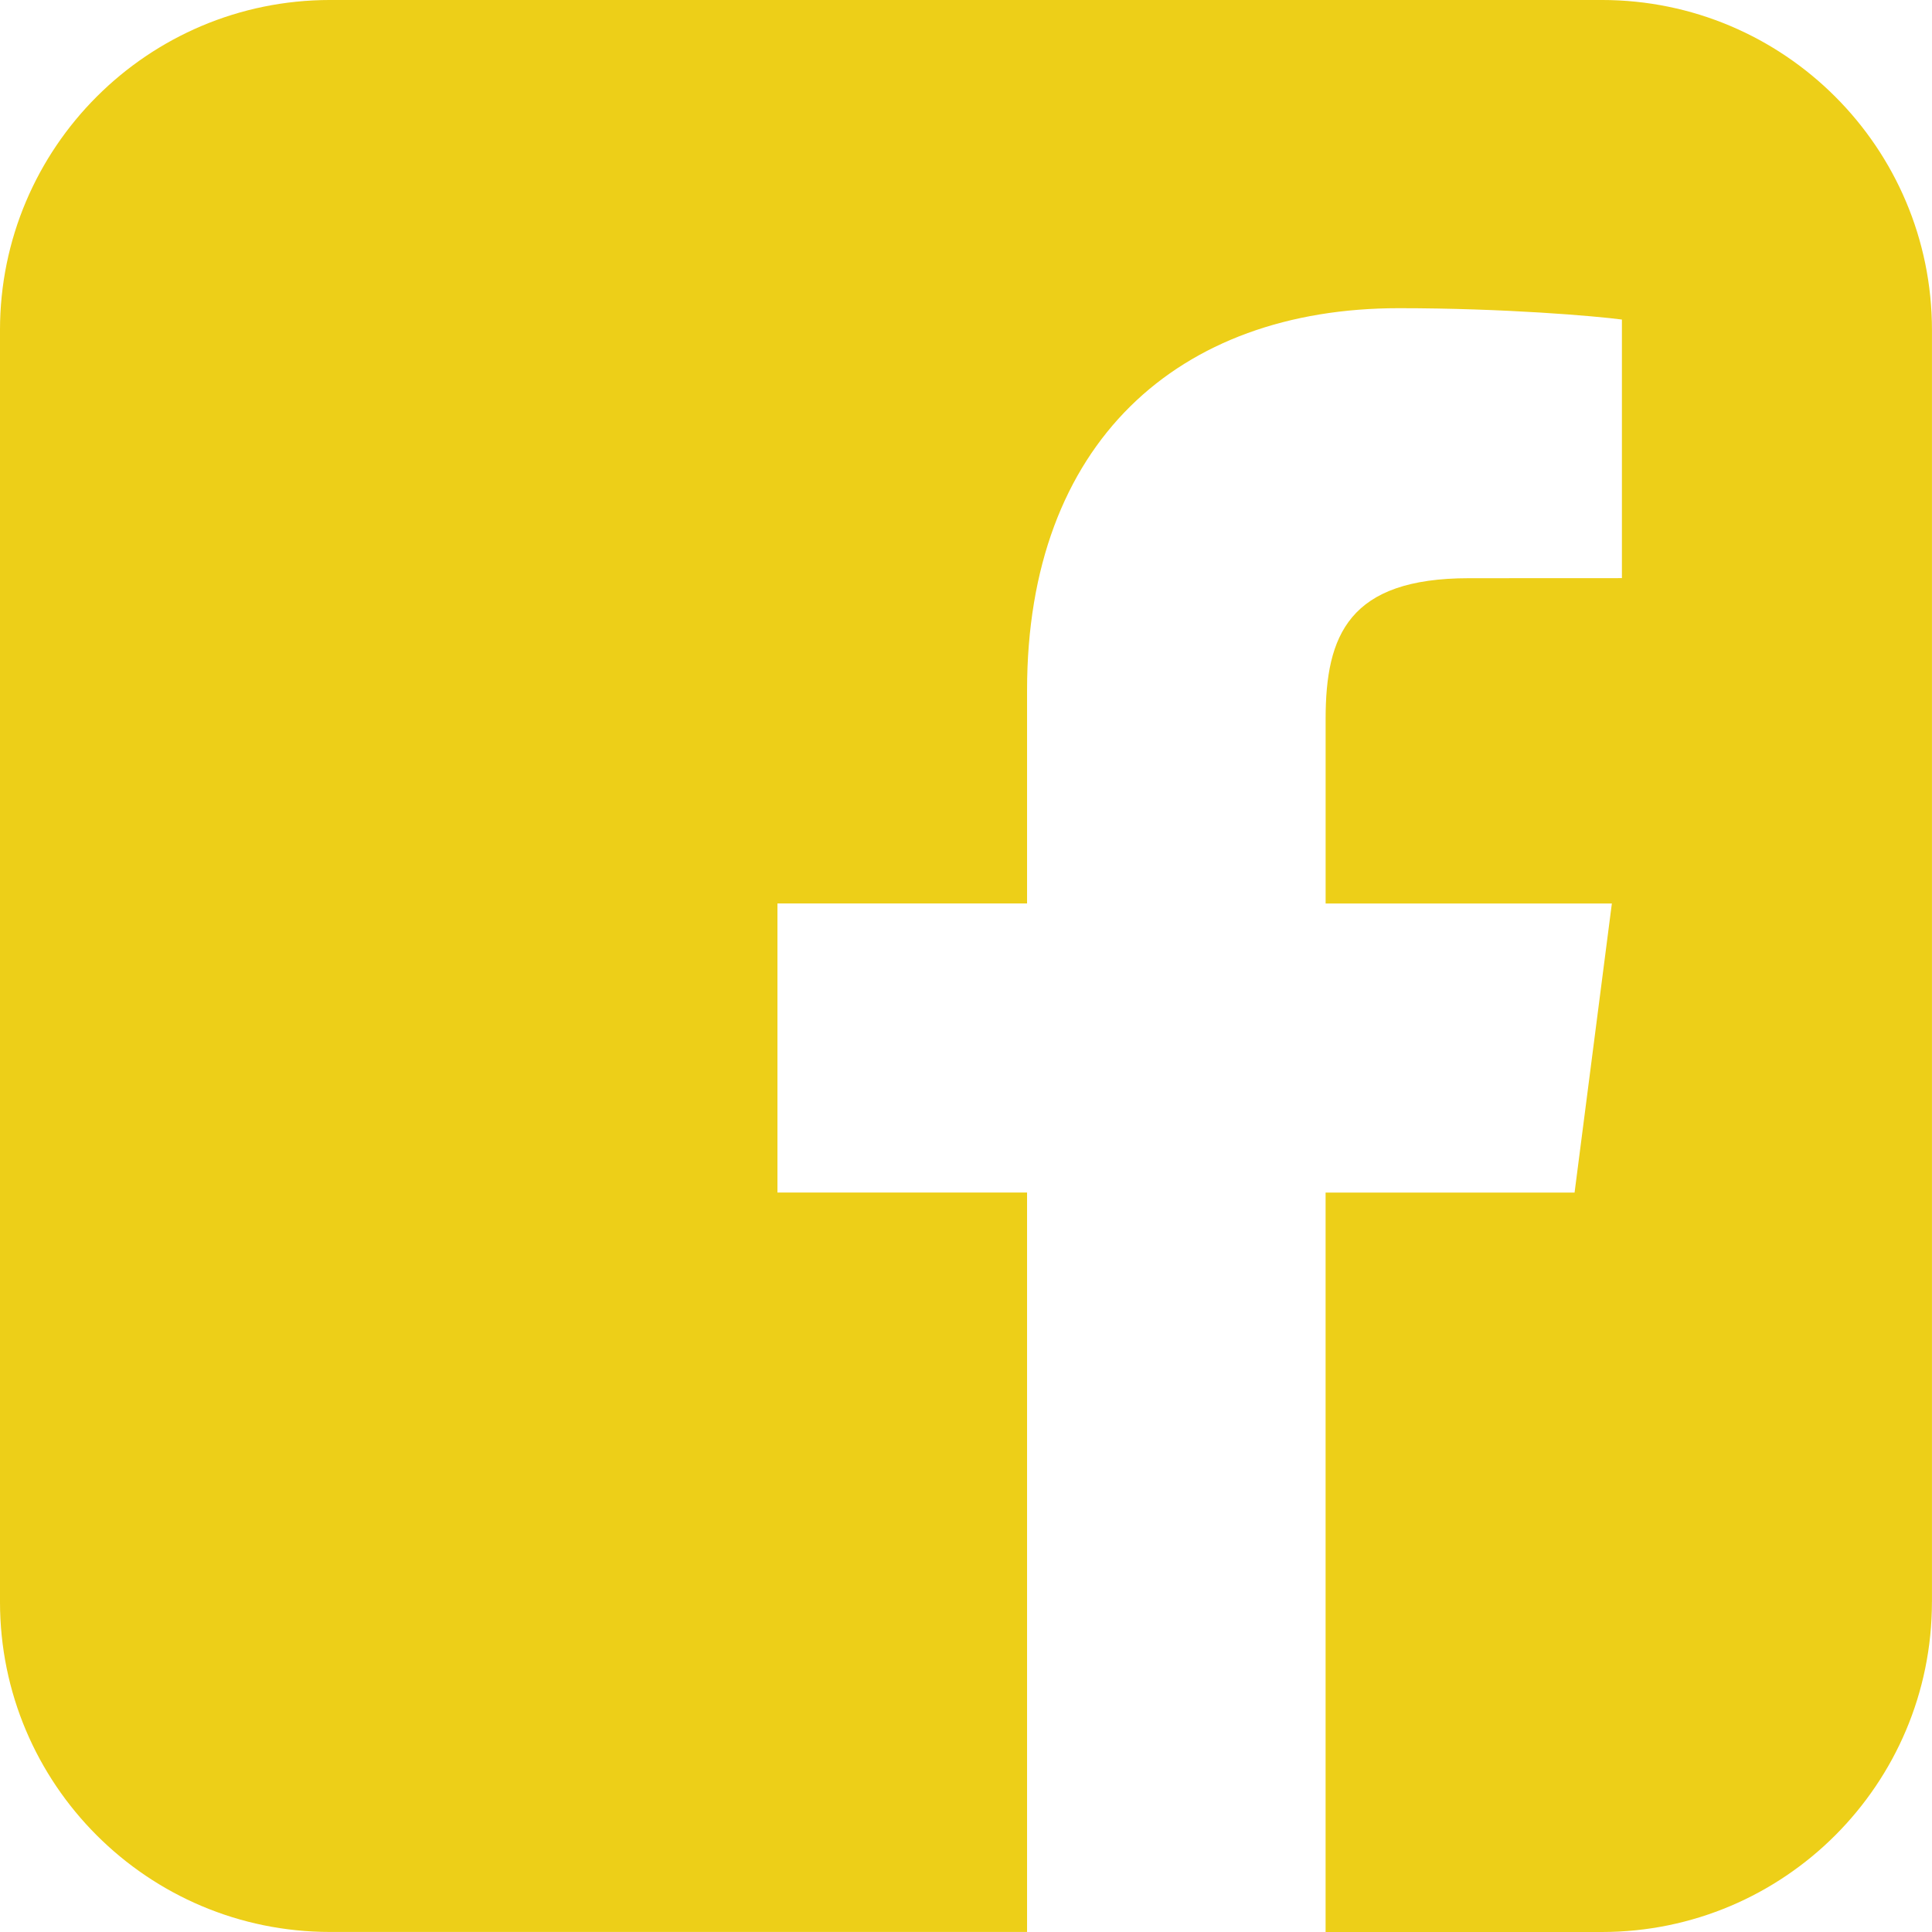
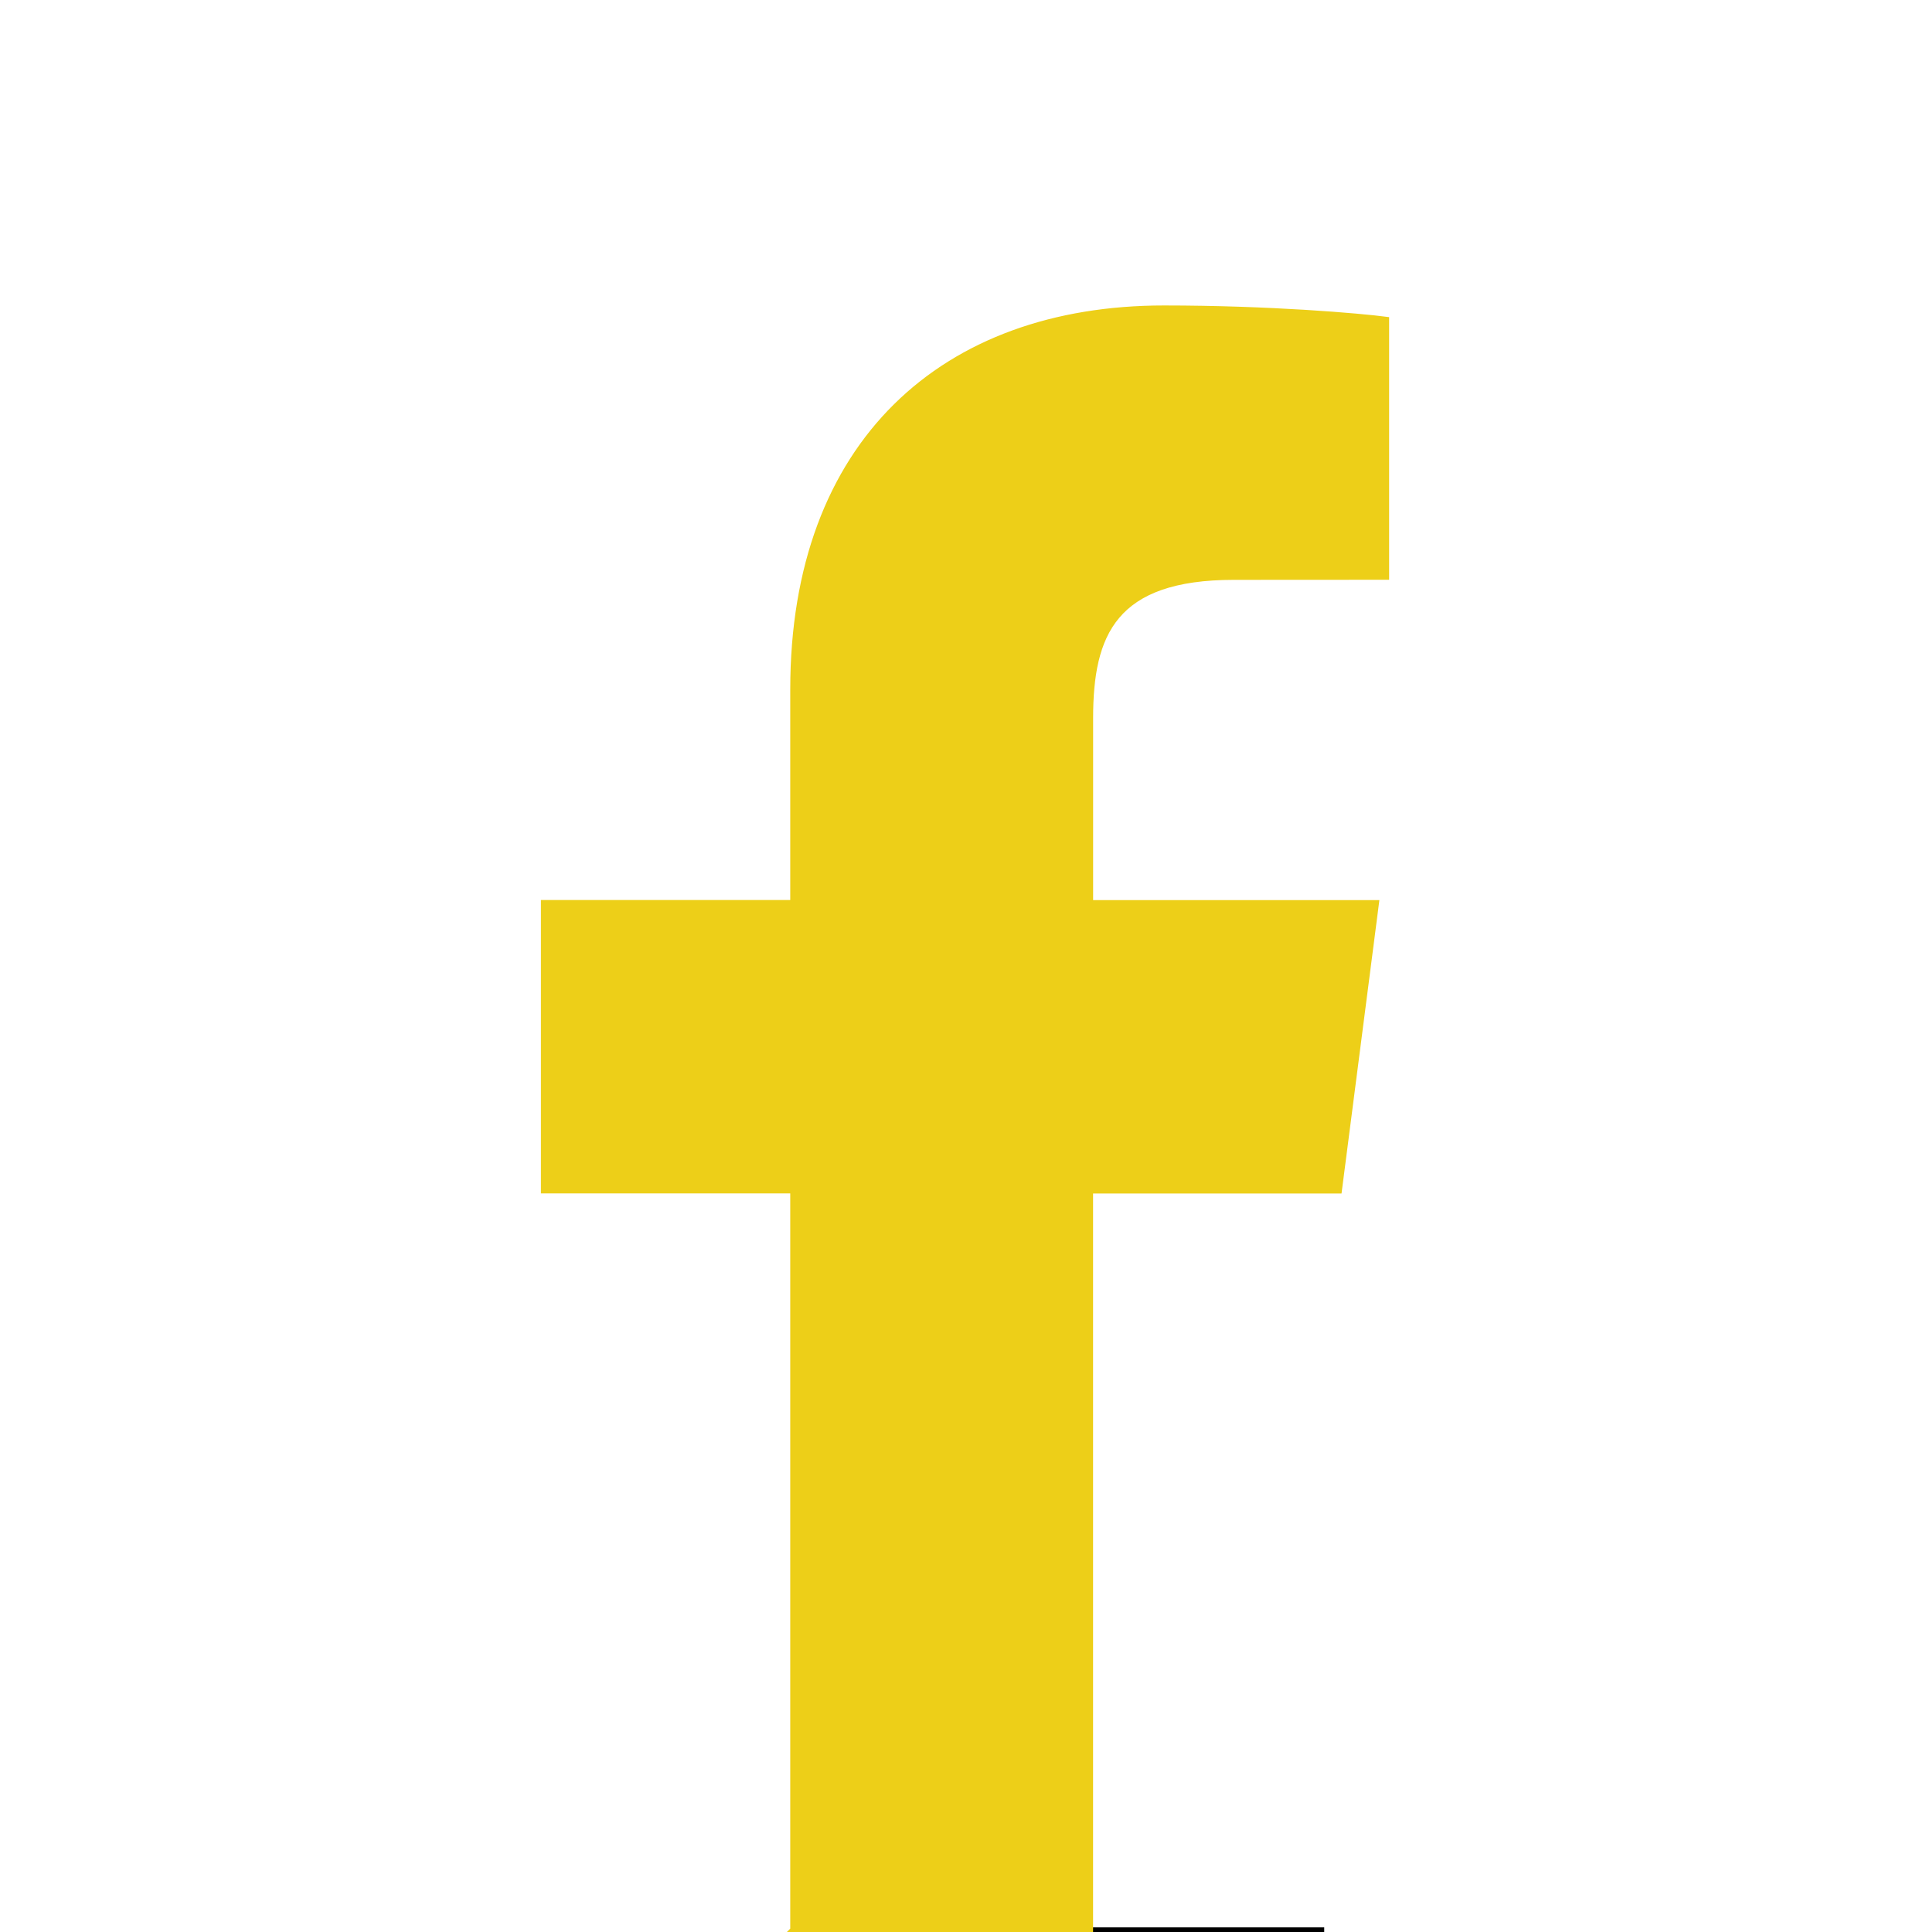
- <svg xmlns="http://www.w3.org/2000/svg" xml:space="preserve" width="83.341mm" height="83.342mm" version="1.1" style="shape-rendering:geometricPrecision; text-rendering:geometricPrecision; image-rendering:optimizeQuality; fill-rule:evenodd; clip-rule:evenodd" viewBox="0 0 18406.1 18406.4">
+ <svg xmlns="http://www.w3.org/2000/svg" xml:space="preserve" width="83.341mm" height="83.442mm" version="1.1" style="shape-rendering:geometricPrecision; text-rendering:geometricPrecision; image-rendering:optimizeQuality; fill-rule:evenodd; clip-rule:evenodd" viewBox="0 0 4273.8 4279">
  <defs>
    <style type="text/css">
   
-     .fil0 {fill:#EDCF18;fill-rule:nonzero}
+     .str0 {stroke:black;stroke-width:10.3;stroke-miterlimit:22.926}
+     .str1 {stroke:#EDCF18;stroke-width:10.3;stroke-miterlimit:22.926}
+     .fil1 {fill:none}
+     .fil0 {fill:none;fill-rule:nonzero}
+     .fil2 {fill:#EDCF18}
   
  </style>
  </defs>
  <g id="Camada_x0020_1">
-     <path class="fil0" d="M18405.7 15261.2c0,1737 -1408.2,3145.2 -3145.2,3145.2l-2631.5 0 0 -7044.5 2372.1 0 355.3 -2754.3 -2727.1 0 0 -1758.4c0,-797.6 221.1,-1340.6 1364.7,-1340.6l1458.2 -0.7 0 -2463.5c-252.5,-33.5 -1117.7,-108.3 -2125.4,-108.3 -2102.3,0 -3541.9,1283.3 -3541.9,3640.2l0 2030.9 -2378 0 0 2754.3 2378 0 0 7044.5 -6639.8 0c-1737.3,0 -3145.2,-1407.9 -3145.2,-3145.2l0 -12115.7c0,-1737 1408.2,-3145.2 3145.2,-3145.2l12115.7 0c1737,0 3145.2,1408.6 3145.2,3145.2l0 12115.7 -0.3 0.4z" />
+     <g id="_2139179180816">
+       <path class="fil0" d="M4273.7 3543.6c0,403.3 -327,730.3 -730.3,730.3l-611 0 0 -1635.7 550.8 0 82.5 -639.5 -633.2 0 0 -408.3c0,-185.2 51.3,-311.3 316.9,-311.3l338.6 -0.2 0 -572c-58.6,-7.8 -259.5,-25.2 -493.5,-25.2 -488.1,0 -822.4,298 -822.4,845.2l0 471.6 -552.1 0 0 639.5 552.1 0 0 1635.7 -1541.7 0c-403.4,0 -730.3,-326.9 -730.3,-730.3l0 -2813.2c0,-403.3 327,-730.3 730.3,-730.3l2813.2 0c403.3,0 730.3,327.1 730.3,730.3l0 2813.2 -0.1 0.1z" />
+       <line class="fil1 str0" x1="2272" y1="4273.8" x2="2932.4" y2="4273.9" />
+       <path class="fil2 str1" d="M1755 4273.8l660.4 0.1 0 -1635.7 550.8 0 82.5 -639.5 -633.2 0 0 -408.3c0,-185.2 51.3,-311.3 316.9,-311.3l338.6 -0.2 0 -572c-58.6,-7.8 -259.5,-25.2 -493.5,-25.2 -488.1,0 -822.4,298 -822.4,845.2l0 471.6 -552.1 0 0 639.5 552.1 0 0 1635.7z" />
+     </g>
  </g>
</svg>
